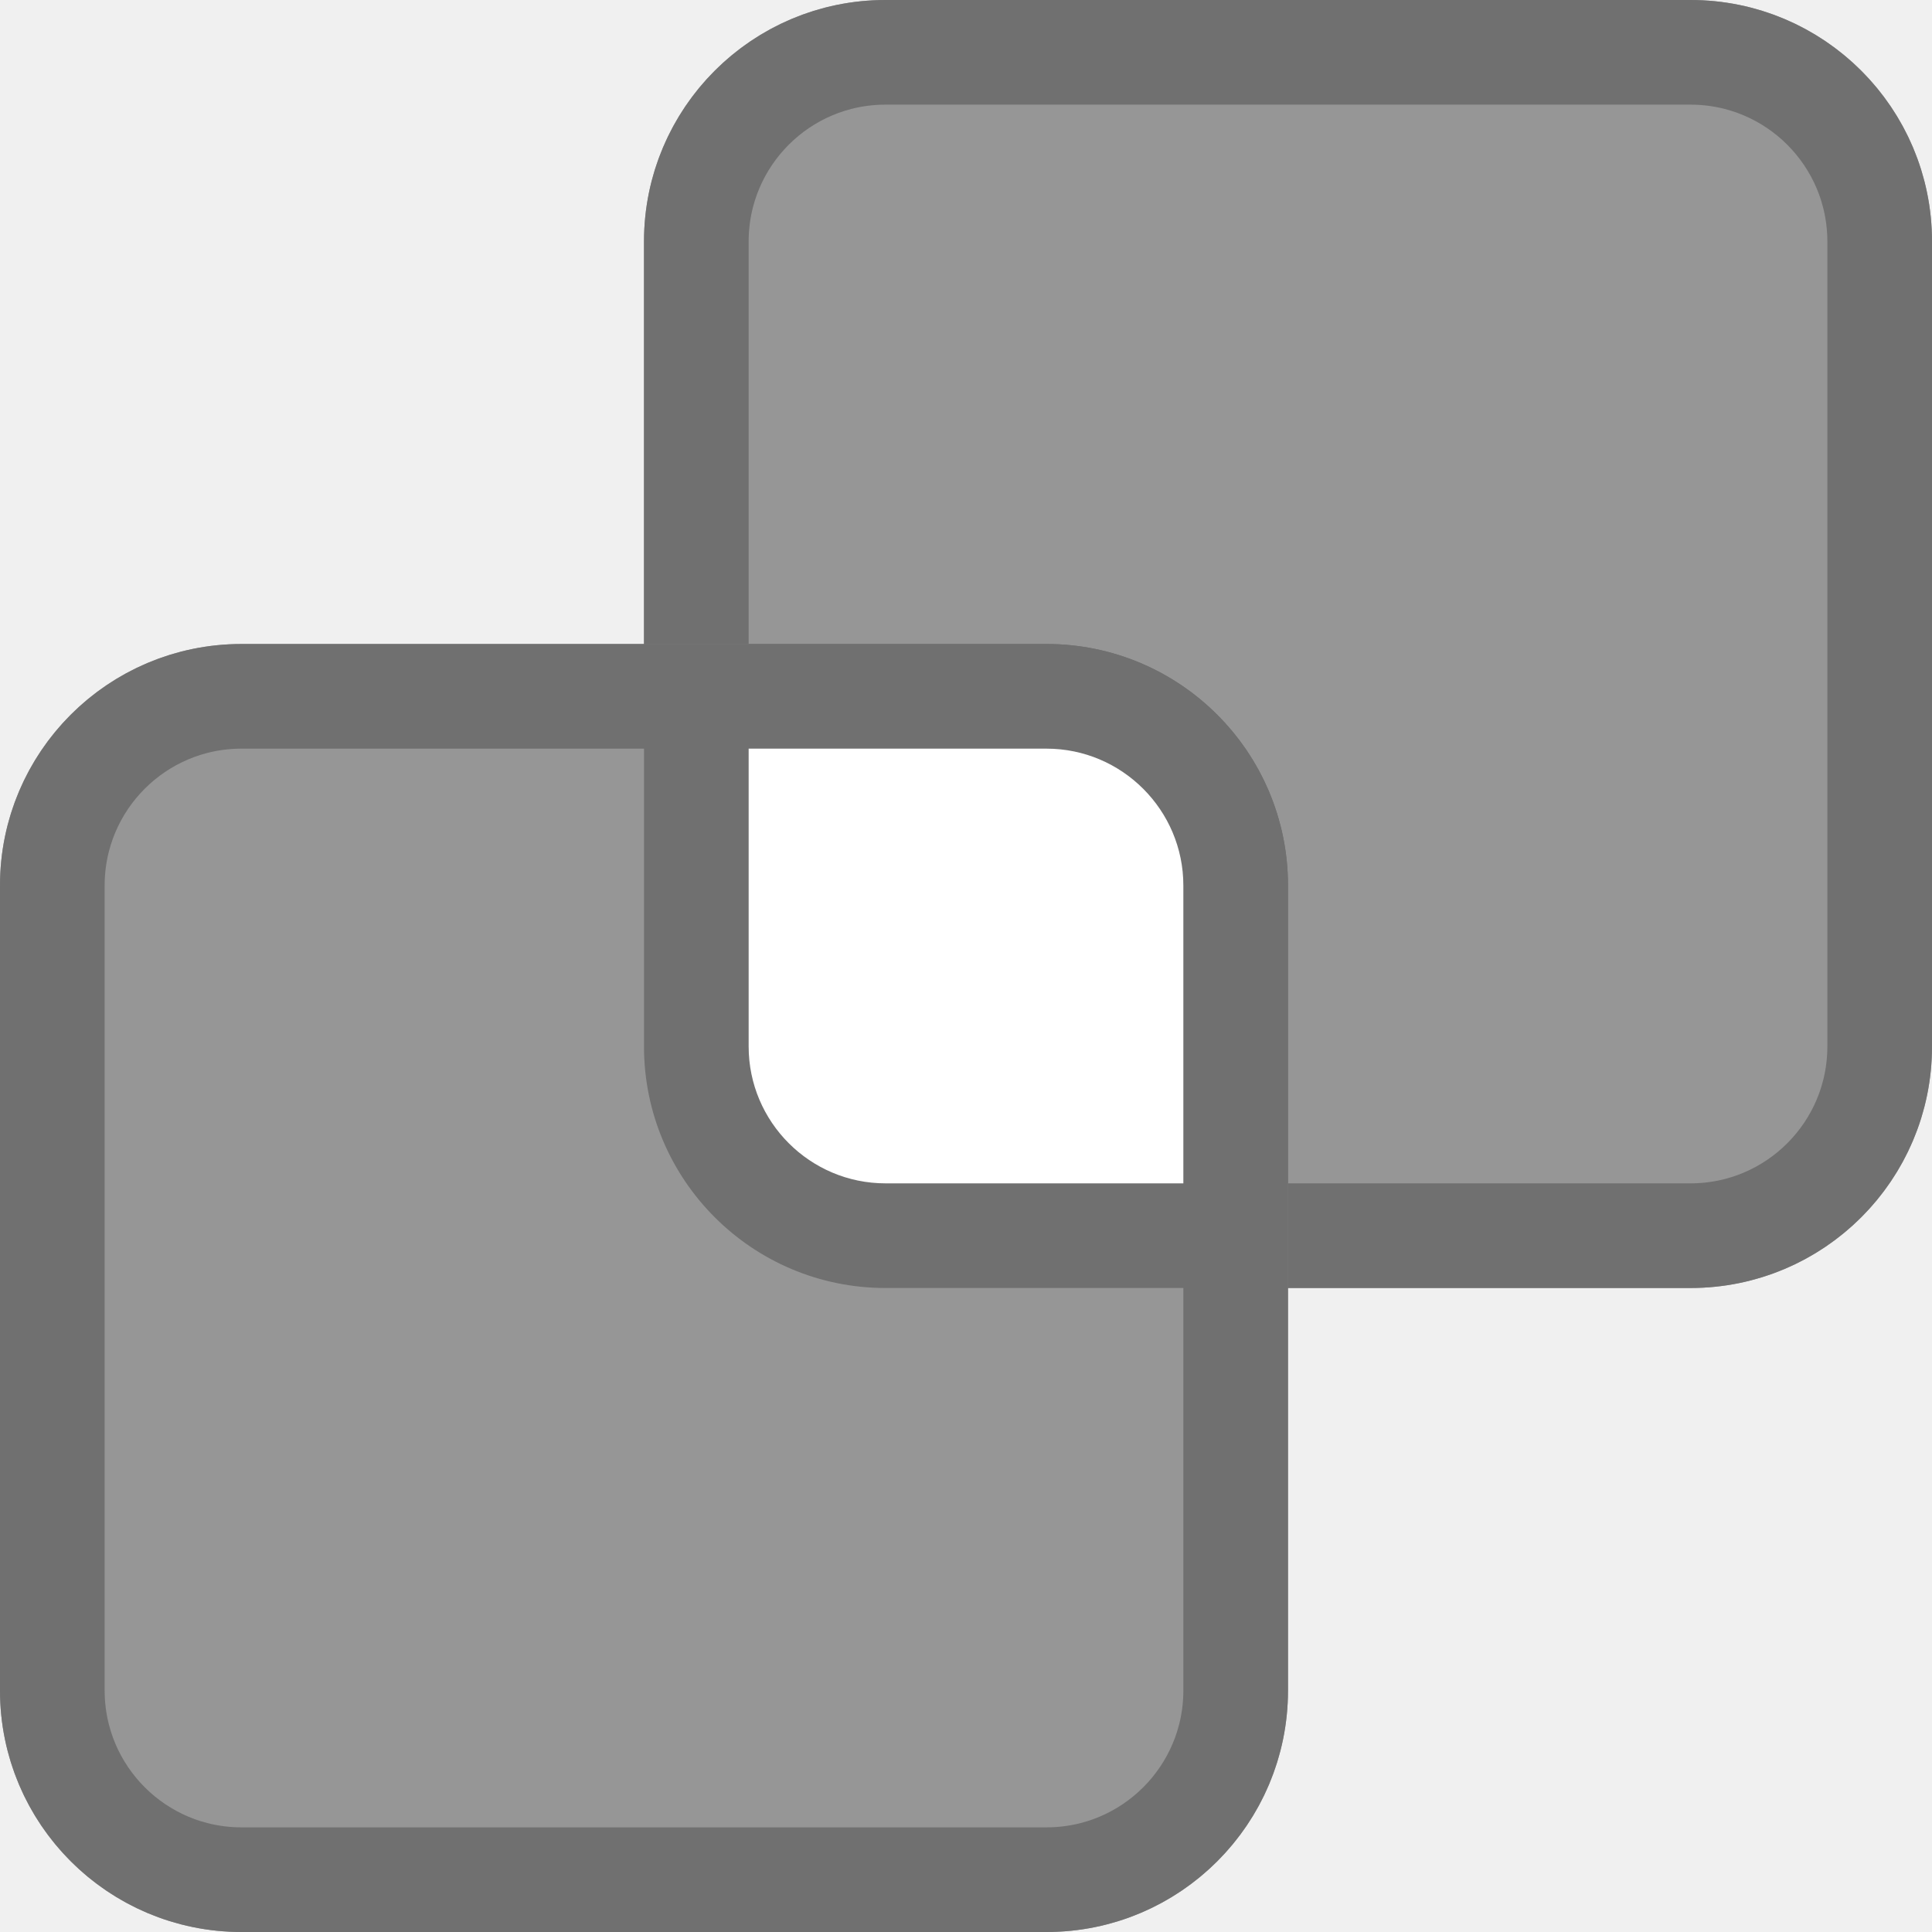
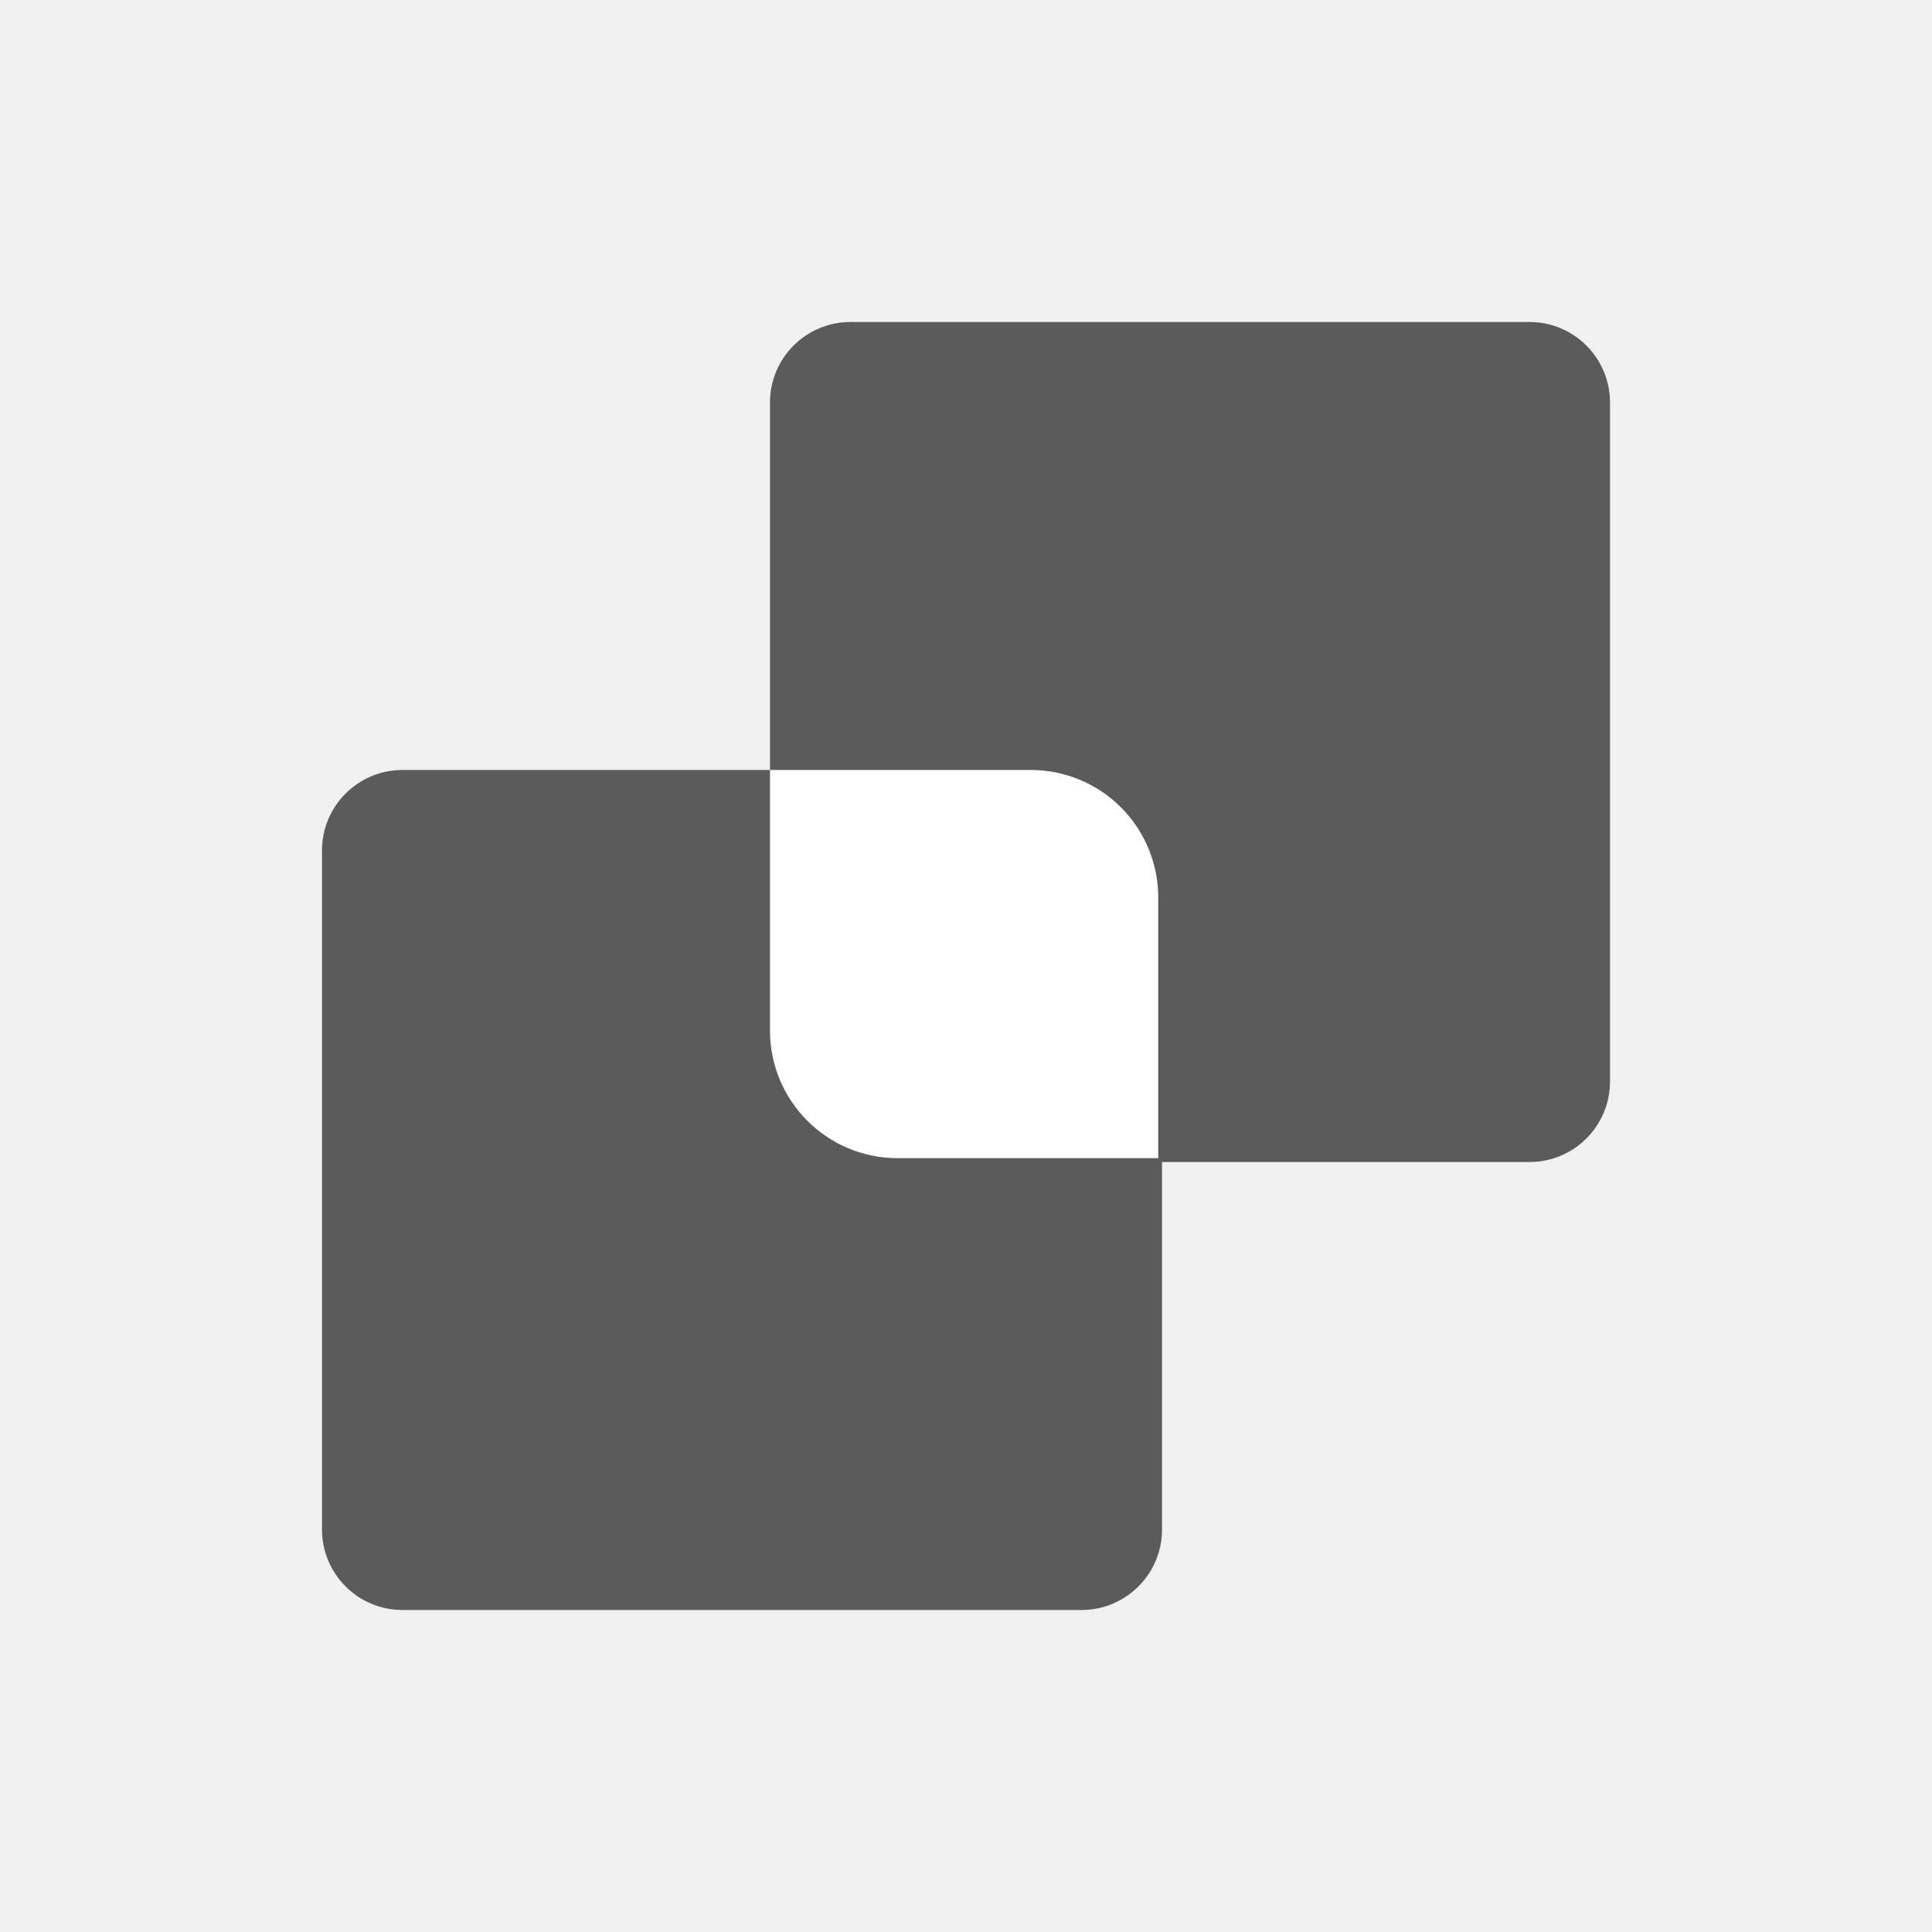
<svg xmlns="http://www.w3.org/2000/svg" width="24" height="24" viewBox="0 0 24 24">
-   <g id="Group_22" data-name="Group 22" transform="translate(-67 -12)">
-     <g id="Group_20" data-name="Group 20" transform="translate(56.714 1.5)">
-       <g id="Rectangle_27" data-name="Rectangle 27" transform="translate(18.286 10.5)" fill="#969696" stroke="#707070" stroke-width="1.3">
-         <rect width="16" height="16" rx="3" stroke="none" />
-         <rect x="0.65" y="0.65" width="14.7" height="14.7" rx="2.35" fill="none" />
+   <defs>
+     <clipPath id="clip-icon-diff">
+       <rect width="24" height="24" />
+     </clipPath>
+   </defs>
+   <g id="icon-diff" clip-path="url(#clip-icon-diff)">
+     <g id="Group_84" data-name="Group 84" transform="translate(-1.5 -1.5)">
+       <g id="Group_17" data-name="Group 17" transform="translate(5.5 5.5)">
+         <g id="Group_20" data-name="Group 20" transform="translate(5.565 0)">
+           <rect id="Rectangle_27" data-name="Rectangle 27" width="10.435" height="10.435" rx="1" transform="translate(0 0)" fill="#5b5b5b" />
+         </g>
+         <g id="Group_21" data-name="Group 21" transform="translate(0 5.565)">
+           <rect id="Rectangle_27-2" data-name="Rectangle 27" width="10.435" height="10.435" rx="1" transform="translate(0 0)" fill="#5b5b5b" />
+         </g>
      </g>
-     </g>
-     <g id="Group_21" data-name="Group 21" transform="translate(48.714 9.5)">
-       <g id="Rectangle_27-2" data-name="Rectangle 27" transform="translate(18.286 10.5)" fill="#969696" stroke="#707070" stroke-width="1.3">
-         <rect width="16" height="16" rx="3" stroke="none" />
-         <rect x="0.65" y="0.65" width="14.7" height="14.7" rx="2.35" fill="none" />
-       </g>
-     </g>
-     <g id="Intersection_4" data-name="Intersection 4" transform="translate(1071 1301)" fill="#fff">
-       <path d="M -988.65 -1273.65 L -993 -1273.65 C -994.296 -1273.65 -995.35 -1274.704 -995.35 -1276 L -995.35 -1280.35 L -991 -1280.35 C -989.704 -1280.35 -988.65 -1279.296 -988.65 -1278 L -988.65 -1273.65 Z" stroke="none" />
-       <path d="M -989.3 -1274.3 L -989.3 -1278 C -989.3 -1278.937 -990.063 -1279.7 -991 -1279.7 L -994.7 -1279.7 L -994.7 -1276 C -994.7 -1275.062 -993.937 -1274.3 -993 -1274.3 L -989.3 -1274.3 M -988 -1273 L -993 -1273 C -994.657 -1273 -996 -1274.343 -996 -1276 L -996 -1281 L -991 -1281 C -989.343 -1281 -988 -1279.657 -988 -1278 L -988 -1273 Z" stroke="none" fill="#707070" />
+       <path id="Path_135" data-name="Path 135" d="M4060.662,2418.616h-3.239v3.238a1.585,1.585,0,0,0,1.585,1.584h3.238V2420.2A1.583,1.583,0,0,0,4060.662,2418.616Z" transform="translate(-4046.358 -2407.551)" fill="#fff" />
    </g>
  </g>
</svg>
